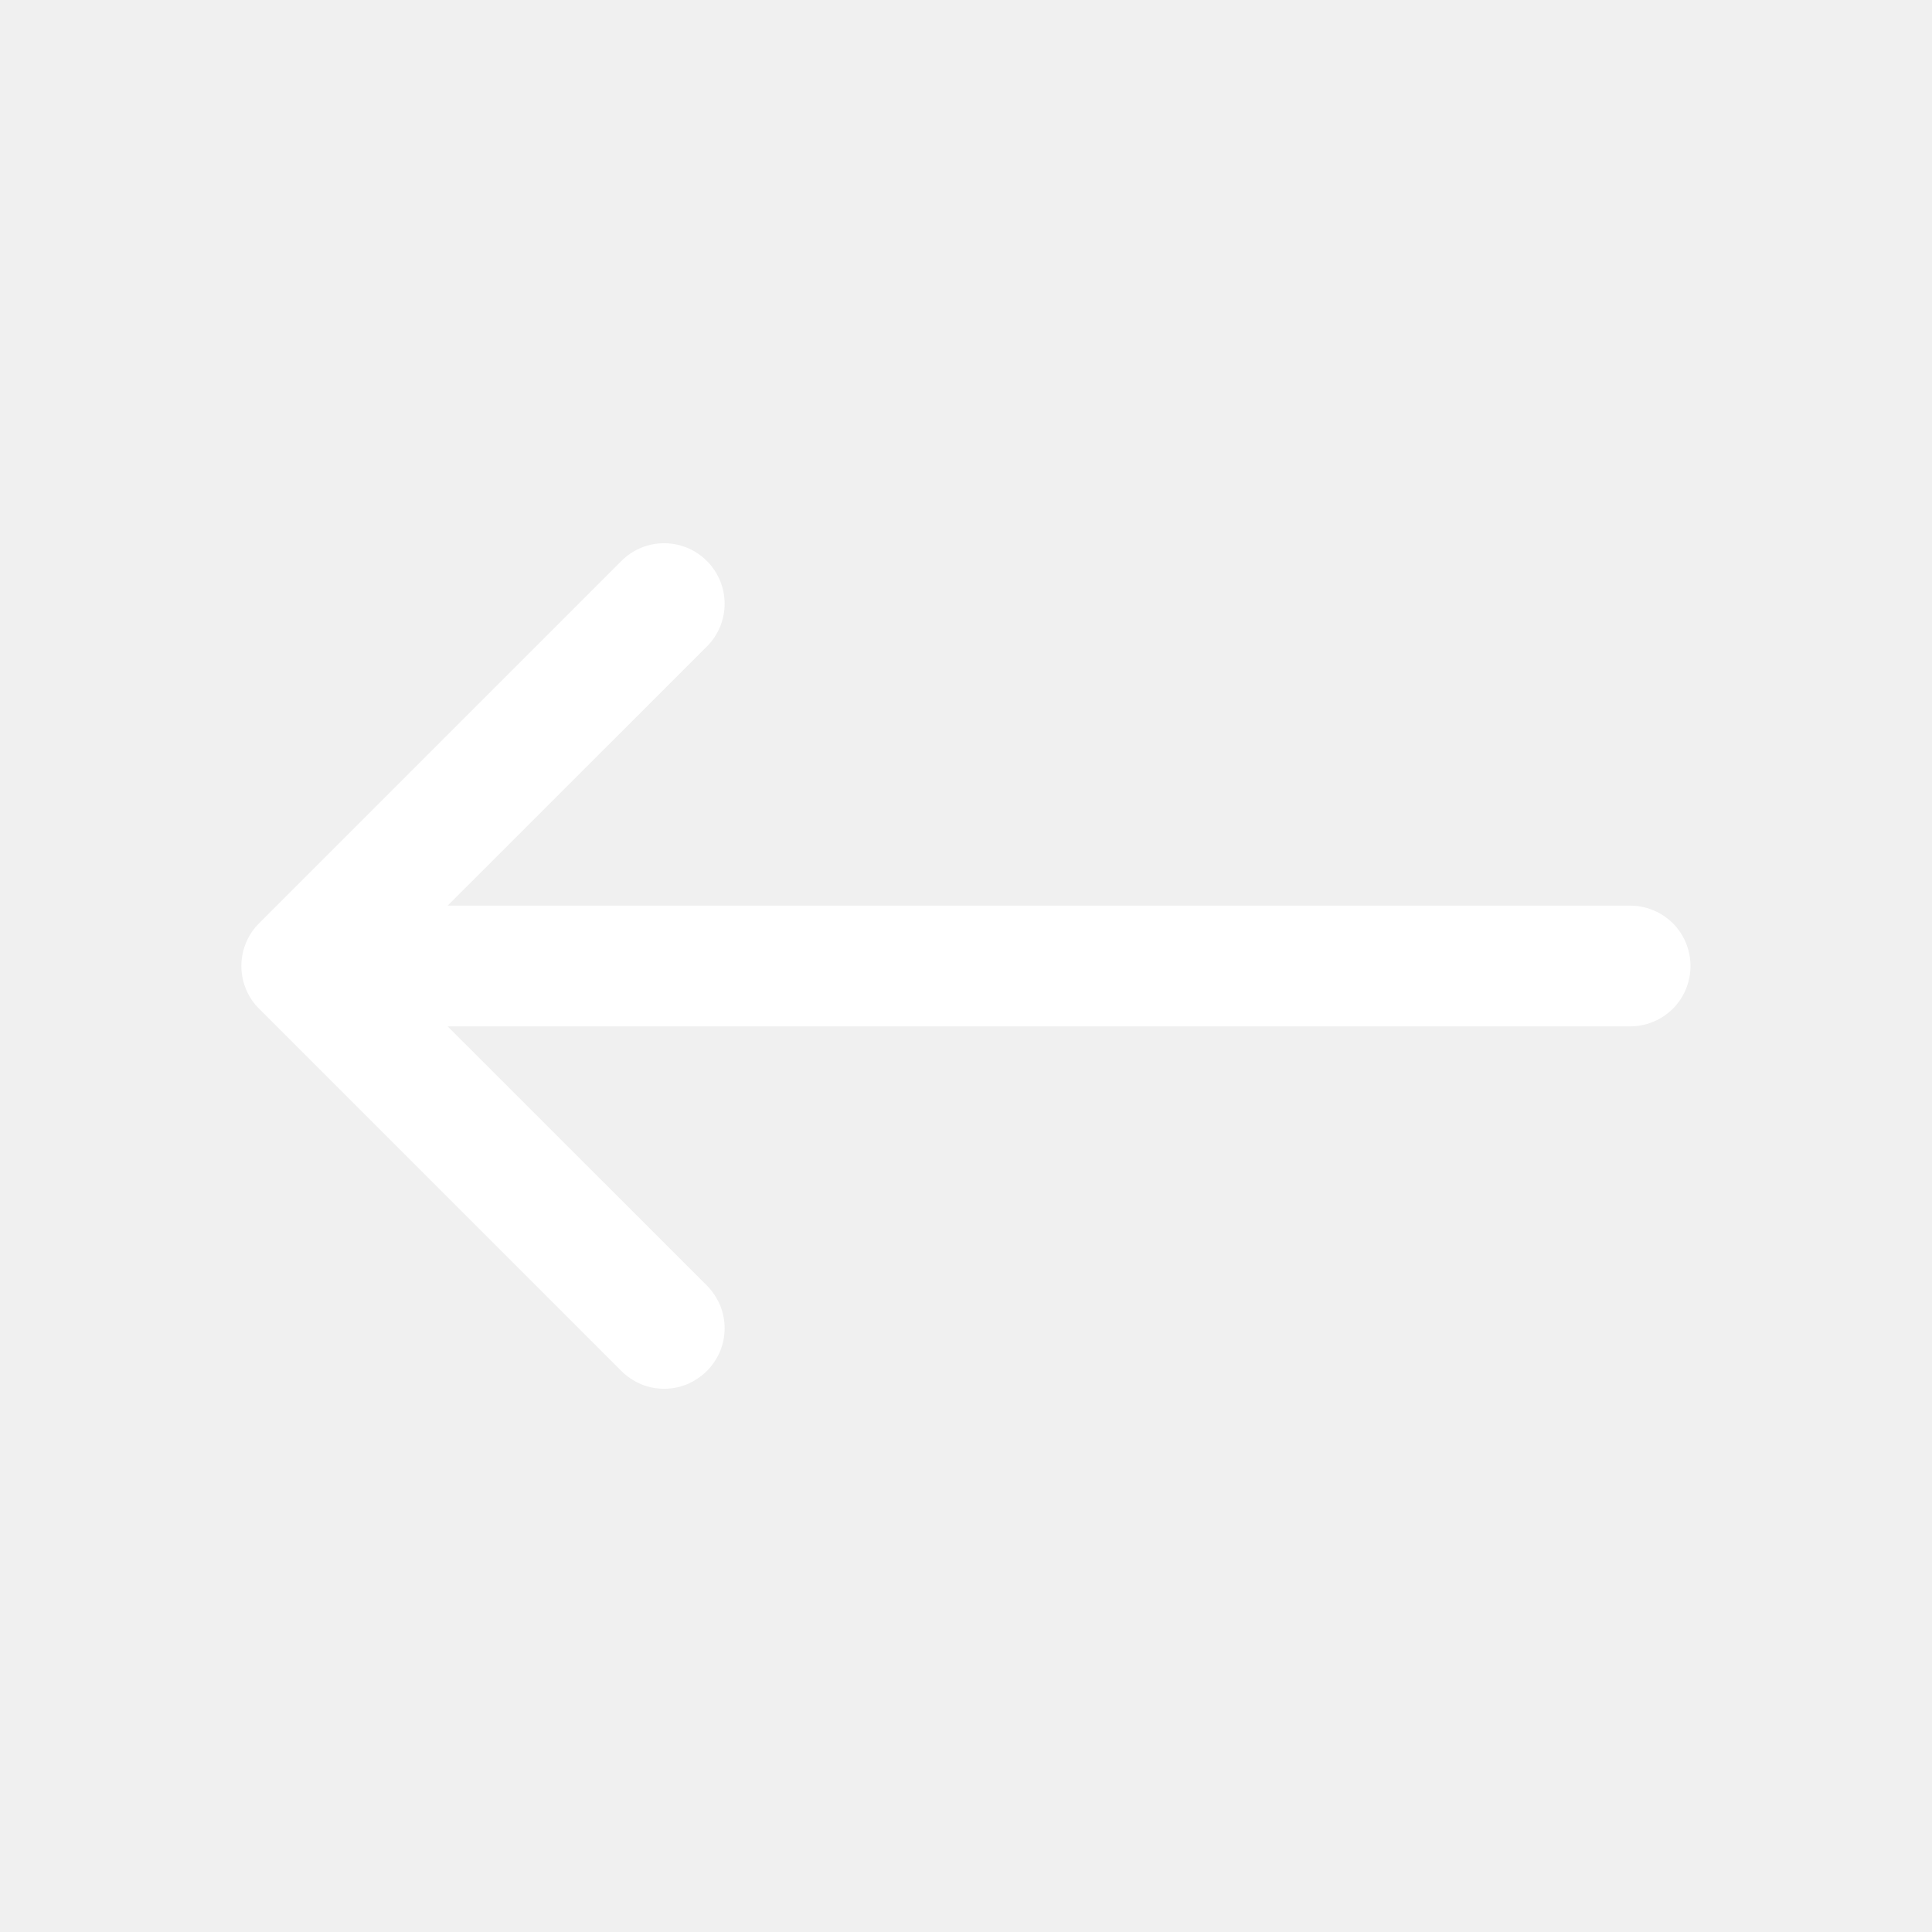
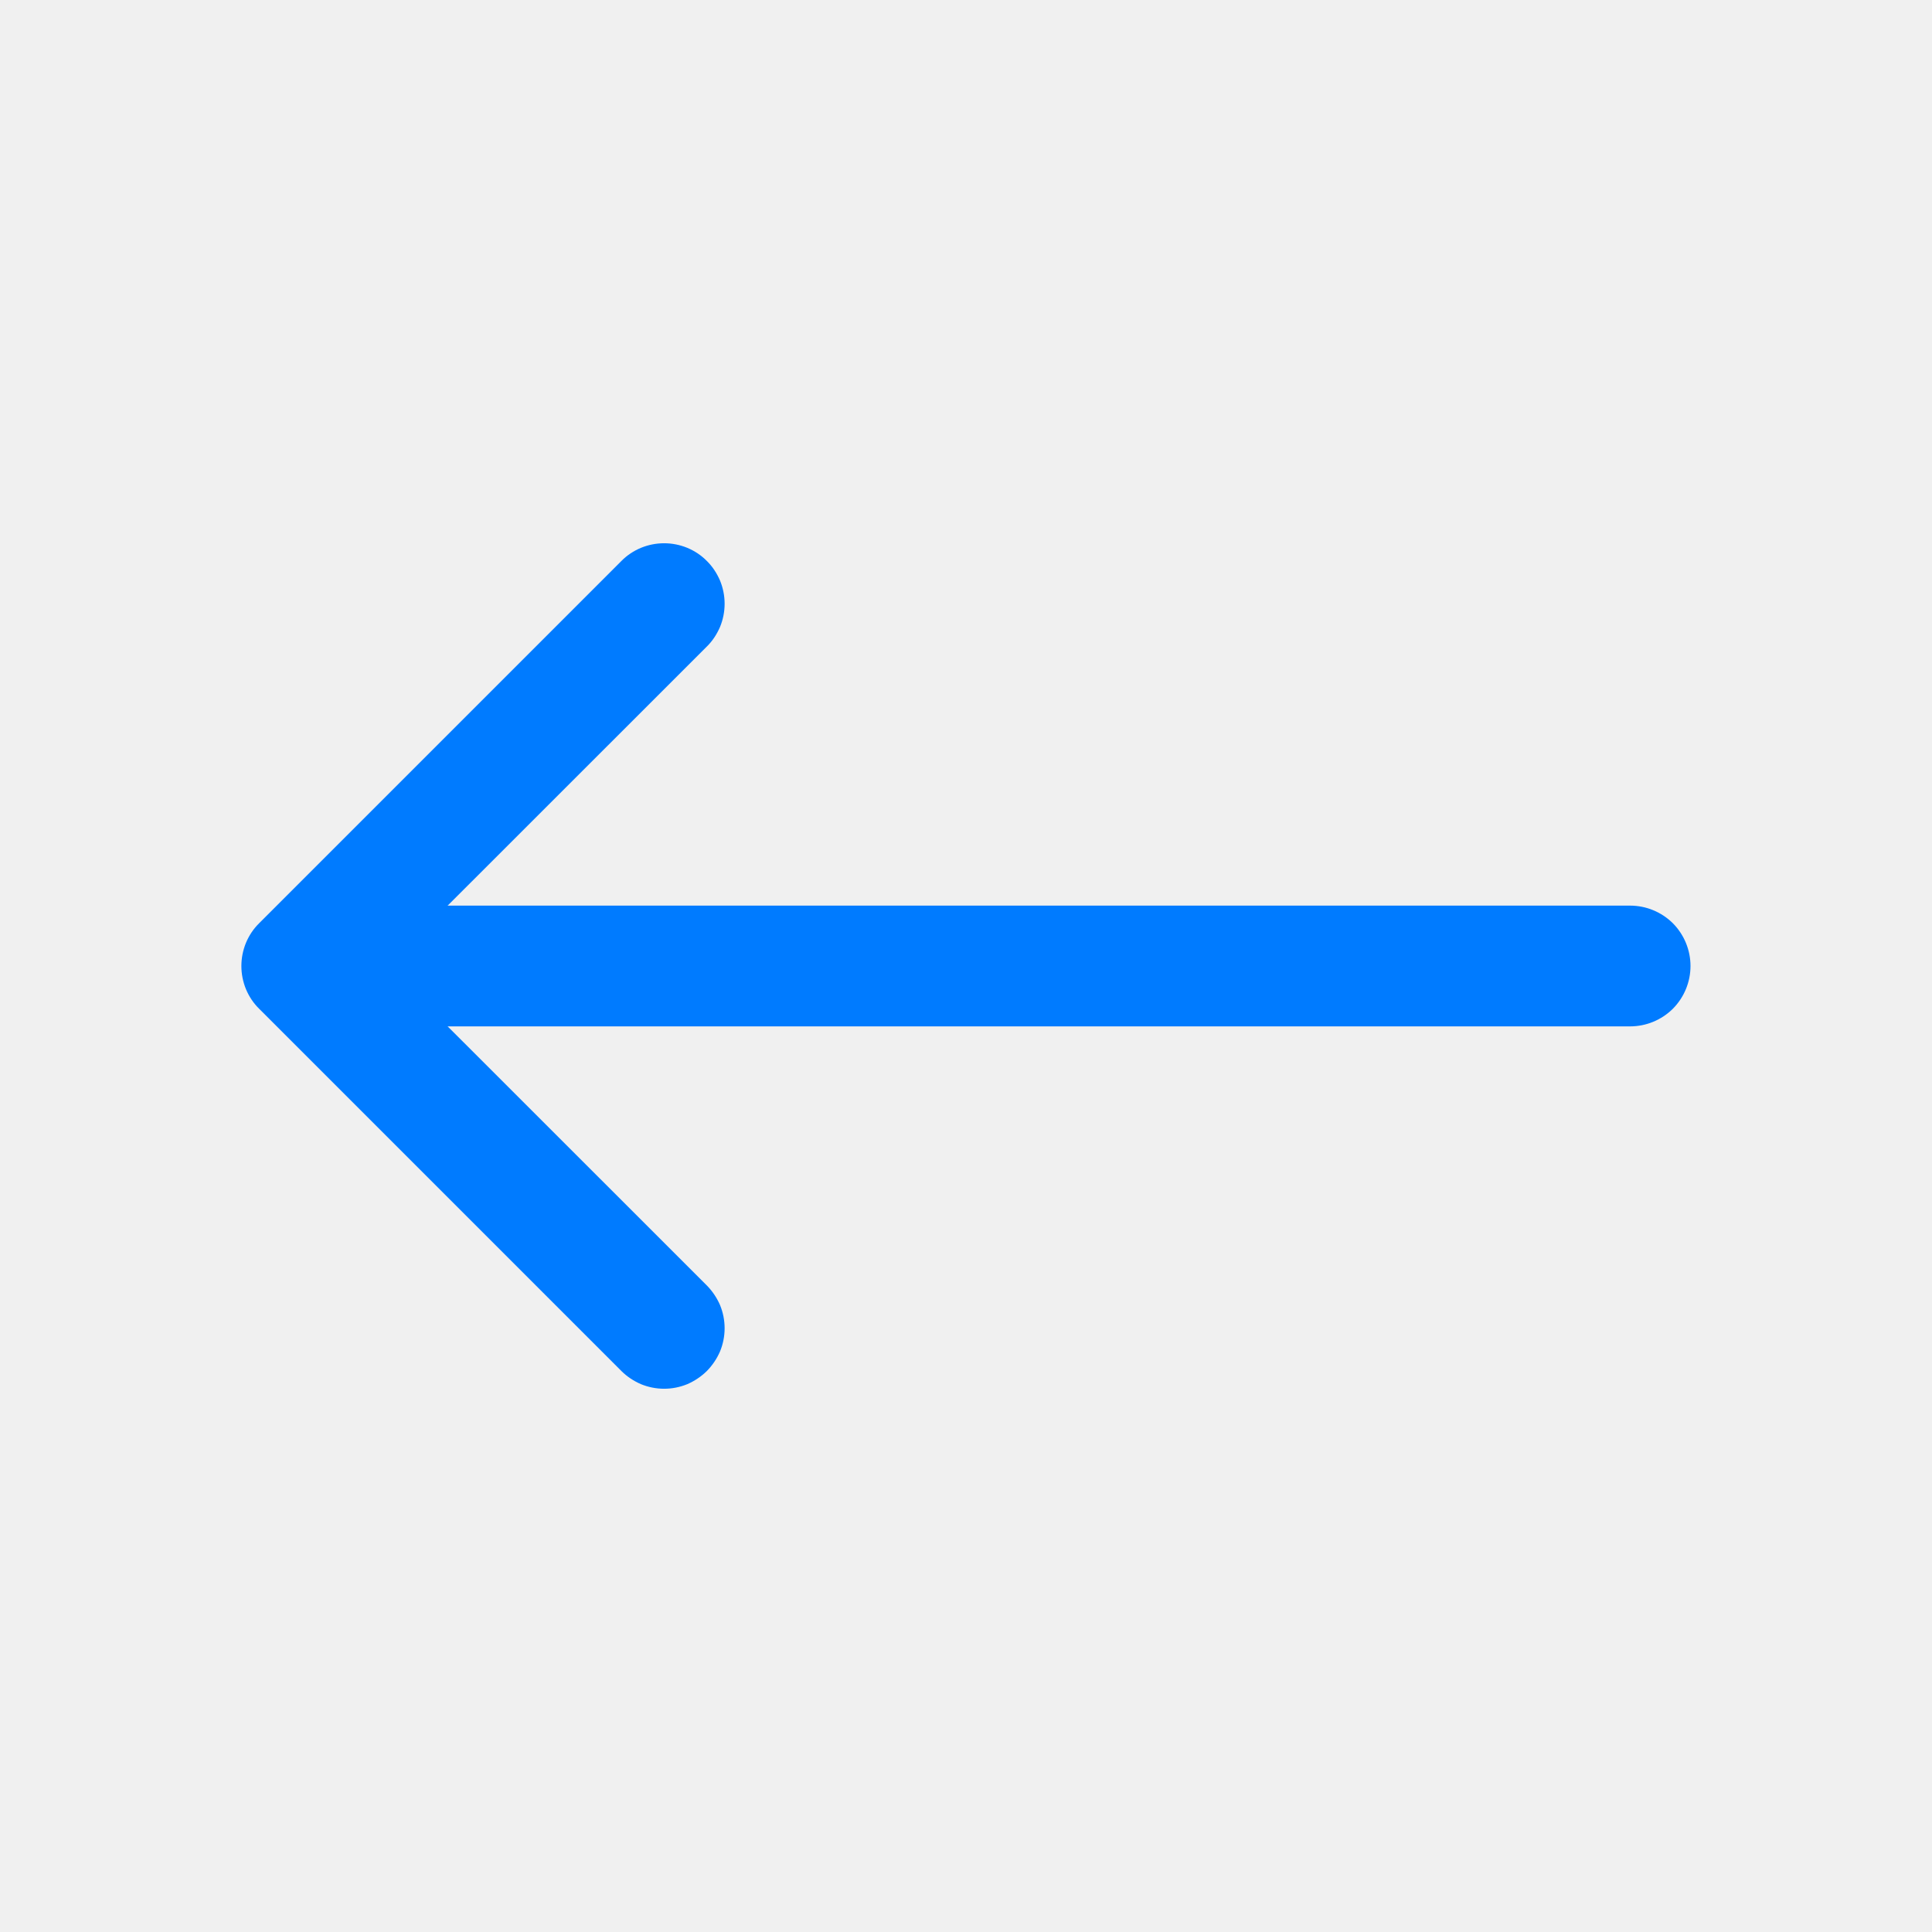
<svg xmlns="http://www.w3.org/2000/svg" width="16" height="16" viewBox="0 0 16 16" fill="none">
  <g id="Arrow left">
-     <path id="Vector" fill-rule="evenodd" clip-rule="evenodd" d="M5.854 4.646C5.901 4.692 5.937 4.748 5.963 4.808C5.988 4.869 6.001 4.934 6.001 5C6.001 5.066 5.988 5.131 5.963 5.192C5.937 5.252 5.901 5.308 5.854 5.354L3.207 8L5.854 10.646C5.9 10.693 5.937 10.748 5.963 10.808C5.988 10.869 6.001 10.934 6.001 11C6.001 11.066 5.988 11.131 5.963 11.192C5.937 11.252 5.9 11.307 5.854 11.354C5.807 11.4 5.752 11.437 5.692 11.463C5.631 11.488 5.566 11.501 5.5 11.501C5.434 11.501 5.369 11.488 5.308 11.463C5.248 11.437 5.192 11.4 5.146 11.354L2.146 8.354C2.099 8.308 2.062 8.252 2.037 8.192C2.012 8.131 1.999 8.066 1.999 8C1.999 7.934 2.012 7.869 2.037 7.808C2.062 7.748 2.099 7.692 2.146 7.646L5.146 4.646C5.192 4.599 5.248 4.562 5.308 4.537C5.369 4.512 5.434 4.499 5.5 4.499C5.566 4.499 5.631 4.512 5.692 4.537C5.752 4.562 5.808 4.599 5.854 4.646Z" fill="#ffffff" />
-     <path id="Vector_2" fill-rule="evenodd" clip-rule="evenodd" d="M2.5 8C2.5 7.867 2.553 7.74 2.646 7.646C2.74 7.553 2.867 7.5 3 7.5H13.5C13.633 7.5 13.76 7.553 13.854 7.646C13.947 7.74 14 7.867 14 8C14 8.133 13.947 8.26 13.854 8.354C13.76 8.447 13.633 8.5 13.5 8.5H3C2.867 8.5 2.74 8.447 2.646 8.354C2.553 8.26 2.5 8.133 2.5 8Z" fill="#ffffff" />
+     <path id="Vector" fill-rule="evenodd" clip-rule="evenodd" d="M5.854 4.646C5.901 4.692 5.937 4.748 5.963 4.808C5.988 4.869 6.001 4.934 6.001 5C6.001 5.066 5.988 5.131 5.963 5.192C5.937 5.252 5.901 5.308 5.854 5.354L3.207 8L5.854 10.646C5.9 10.693 5.937 10.748 5.963 10.808C5.988 10.869 6.001 10.934 6.001 11C6.001 11.066 5.988 11.131 5.963 11.192C5.937 11.252 5.9 11.307 5.854 11.354C5.807 11.4 5.752 11.437 5.692 11.463C5.631 11.488 5.566 11.501 5.5 11.501C5.434 11.501 5.369 11.488 5.308 11.463C5.248 11.437 5.192 11.4 5.146 11.354L2.146 8.354C2.099 8.308 2.062 8.252 2.037 8.192C2.012 8.131 1.999 8.066 1.999 8C1.999 7.934 2.012 7.869 2.037 7.808C2.062 7.748 2.099 7.692 2.146 7.646L5.146 4.646C5.192 4.599 5.248 4.562 5.308 4.537C5.369 4.512 5.434 4.499 5.5 4.499C5.566 4.499 5.631 4.512 5.692 4.537C5.752 4.562 5.808 4.599 5.854 4.646Z" fill="#007BFF" />
+     <path id="Vector_2" fill-rule="evenodd" clip-rule="evenodd" d="M2.5 8C2.5 7.867 2.553 7.74 2.646 7.646C2.74 7.553 2.867 7.5 3 7.5H13.5C13.633 7.5 13.76 7.553 13.854 7.646C13.947 7.74 14 7.867 14 8C14 8.133 13.947 8.26 13.854 8.354C13.76 8.447 13.633 8.5 13.5 8.5H3C2.867 8.5 2.74 8.447 2.646 8.354C2.553 8.26 2.5 8.133 2.5 8Z" fill="#007BFF" />
  </g>
</svg>
